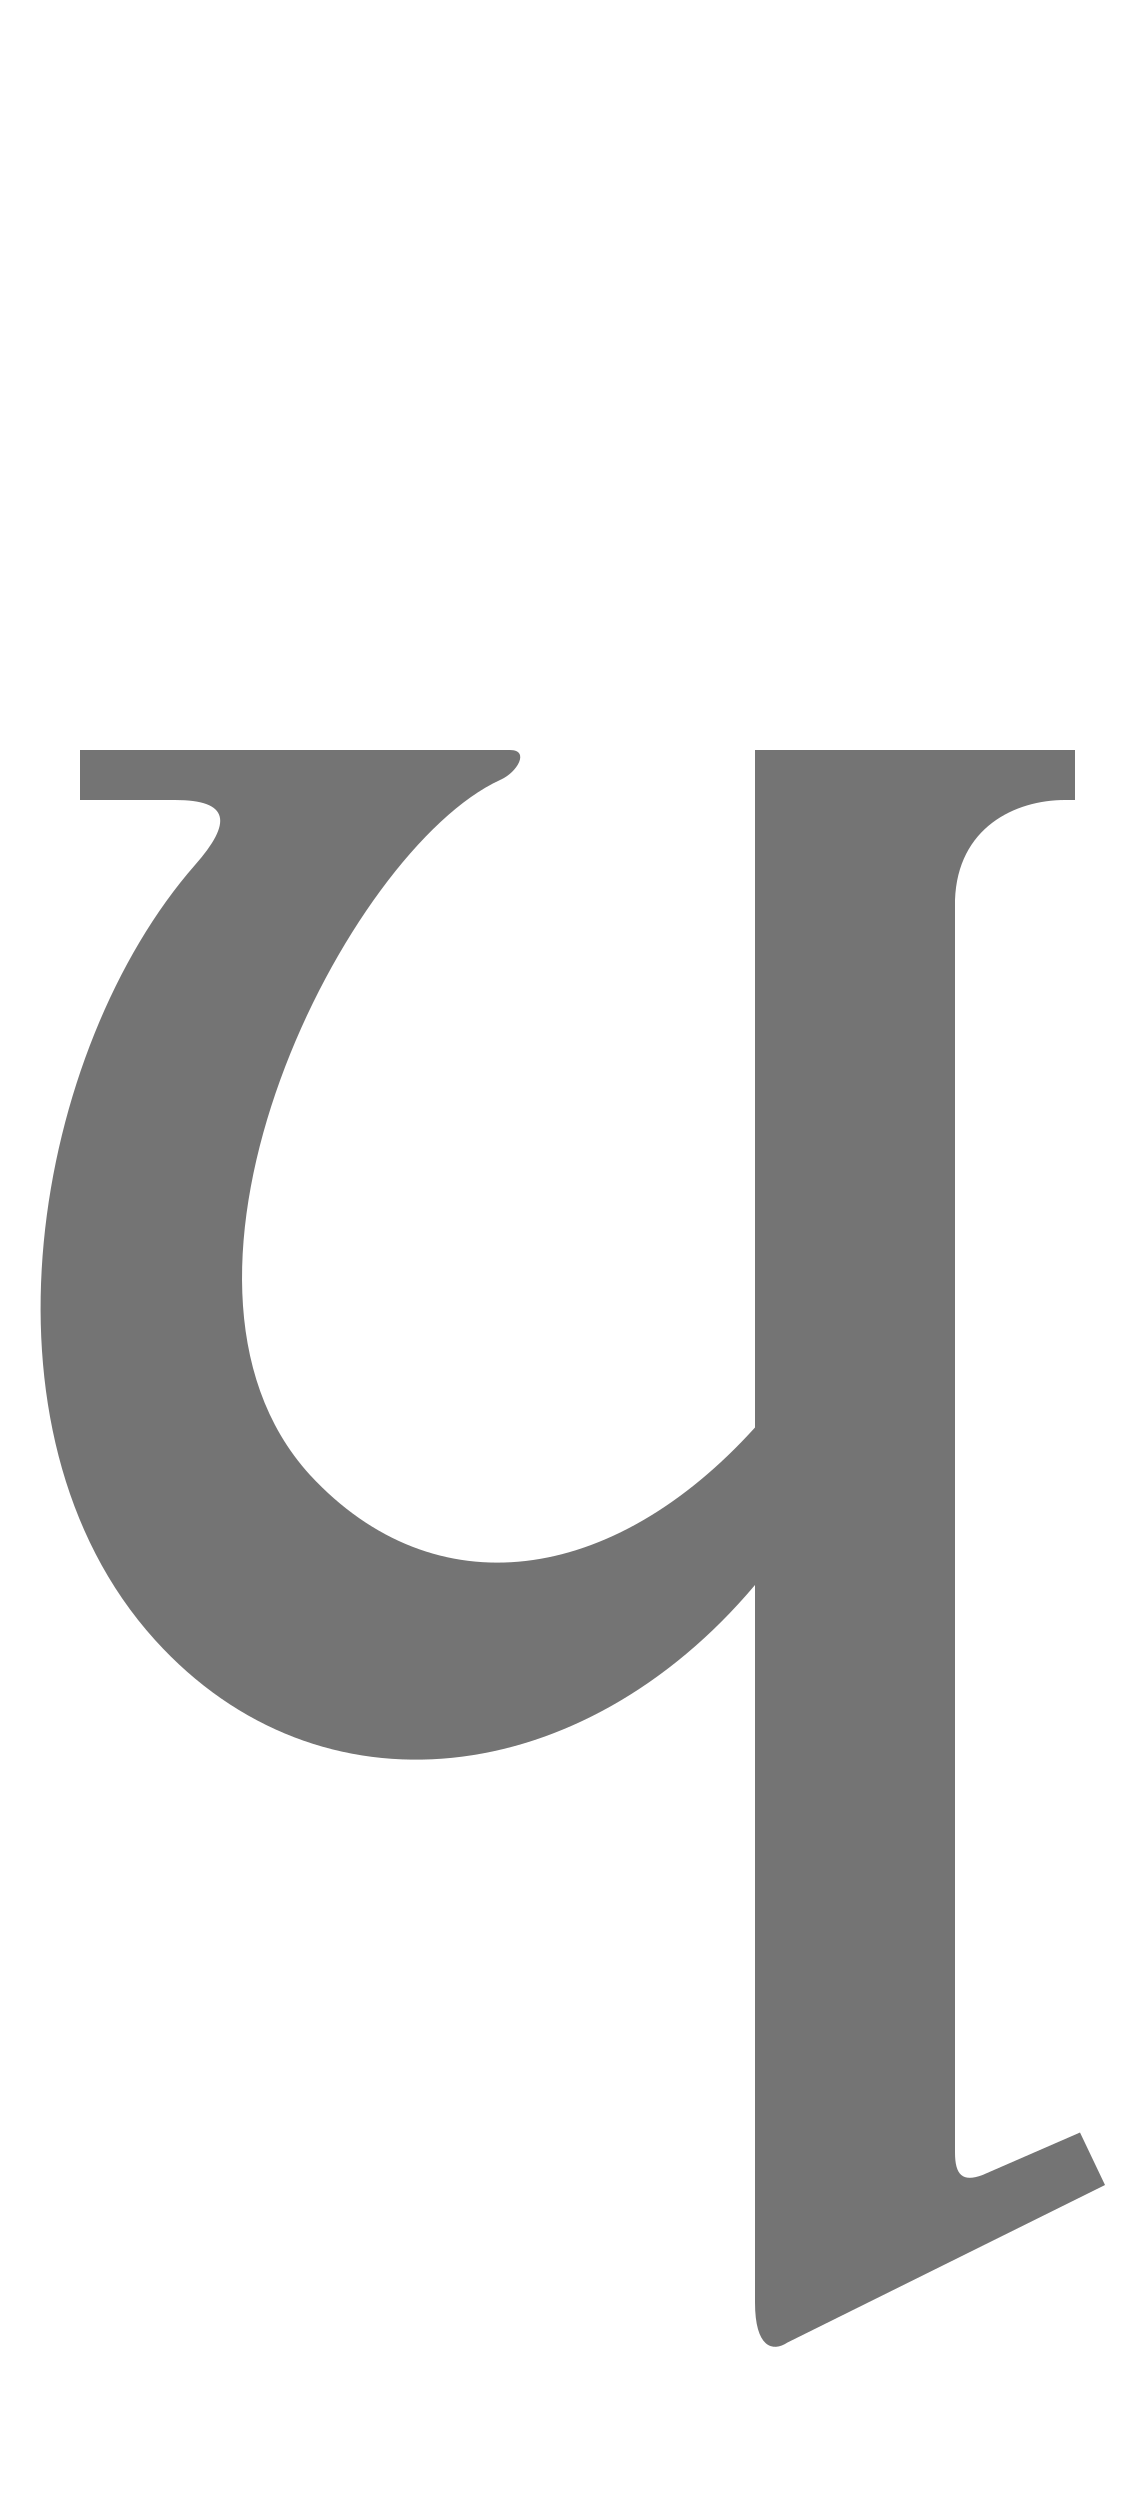
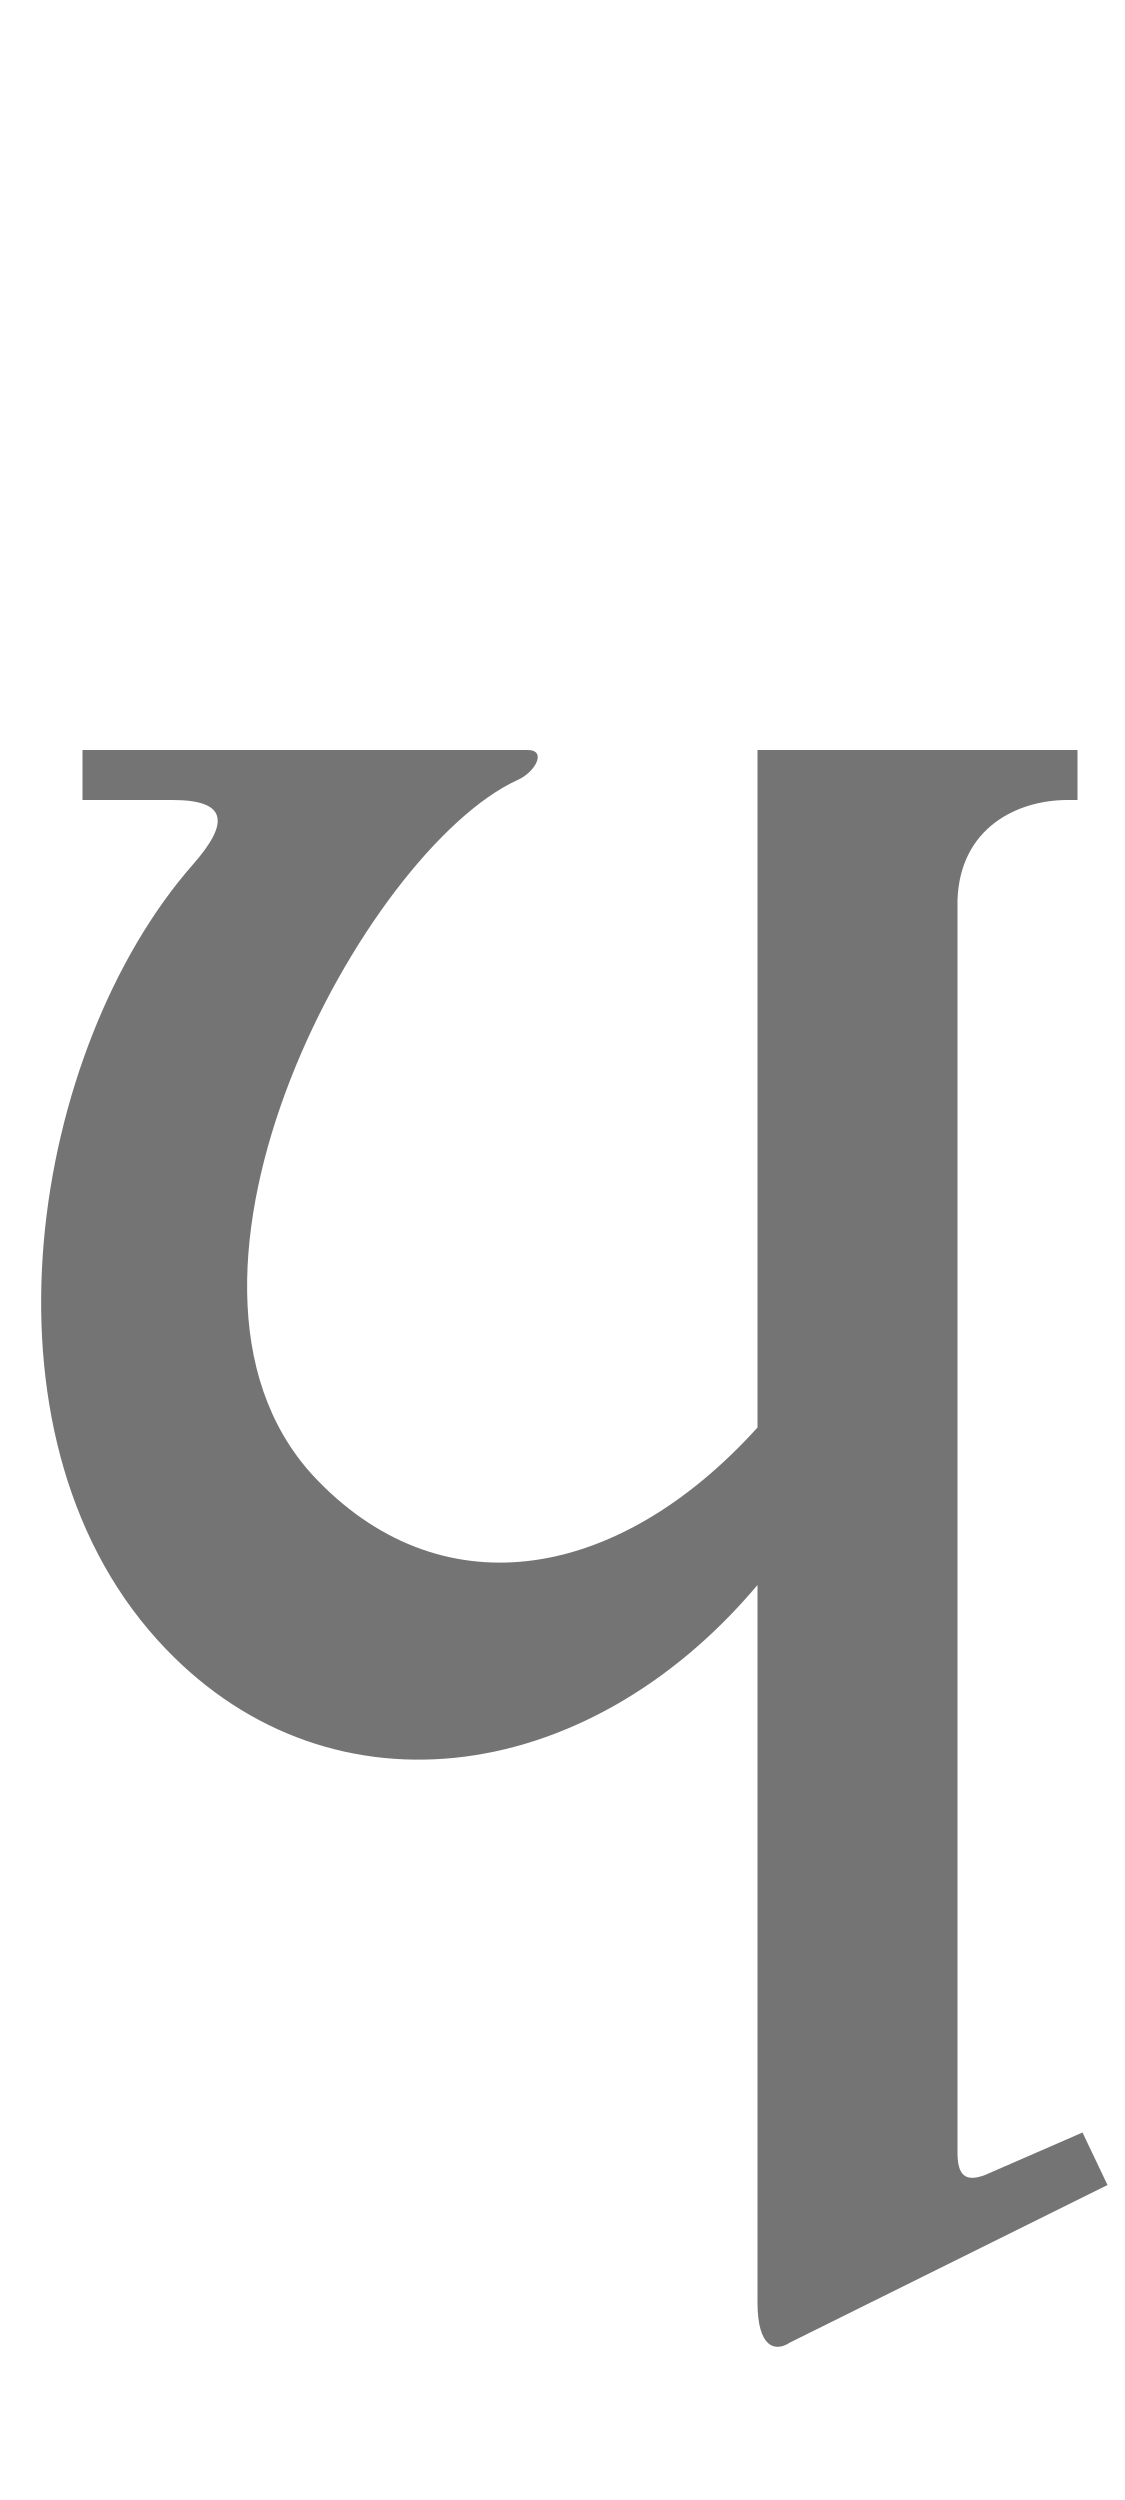
<svg xmlns="http://www.w3.org/2000/svg" width="450mm" height="1000mm" viewBox="0 0 450 1000" version="1.1" id="svg1" xml:space="preserve">
  <defs id="defs1" />
-   <path id="glyph_" style="fill:#747474;stroke-width:160;stroke-linecap:round;stroke-linejoin:round;paint-order:stroke markers fill" d="m 32,300 v 20 h 38 c 22,0 23,9 8,26 -64,73 -92,226 -16,310 66,73 171,60 240,-22 v 246 41 c 0,18 7,20 13,16 l 127,-63 -10,-21 -39,17 c -8,3 -11,0 -11,-9 v -1 -500 c 1,-29 24,-40 44,-40 h 4 v -20 h -128 v 42 18 211 c -57,63 -128,73 -178,19 -72,-79 15,-250 76,-278 7,-3 12,-12 4,-12 z" />
+   <path id="glyph_" style="fill:#747474;stroke-width:160;stroke-linecap:round;stroke-linejoin:round;paint-order:stroke markers fill" d="m 33,300 v 20 h 36 c 22,0 23,9 8,26 -64,73 -90,226 -14,310 66,73 171,60 240,-22 v 246 41 c 0,18 7,20 13,16 l 127,-63 -10,-21 -39,17 c -8,3 -11,0 -11,-9 v -1 -500 c 1,-29 24,-40 44,-40 h 4 v -20 h -128 v 42 18 211 c -57,63 -128,73 -178,19 -72,-79 21,-250 82,-278 7,-3 12,-12 4,-12 z" />
</svg>
